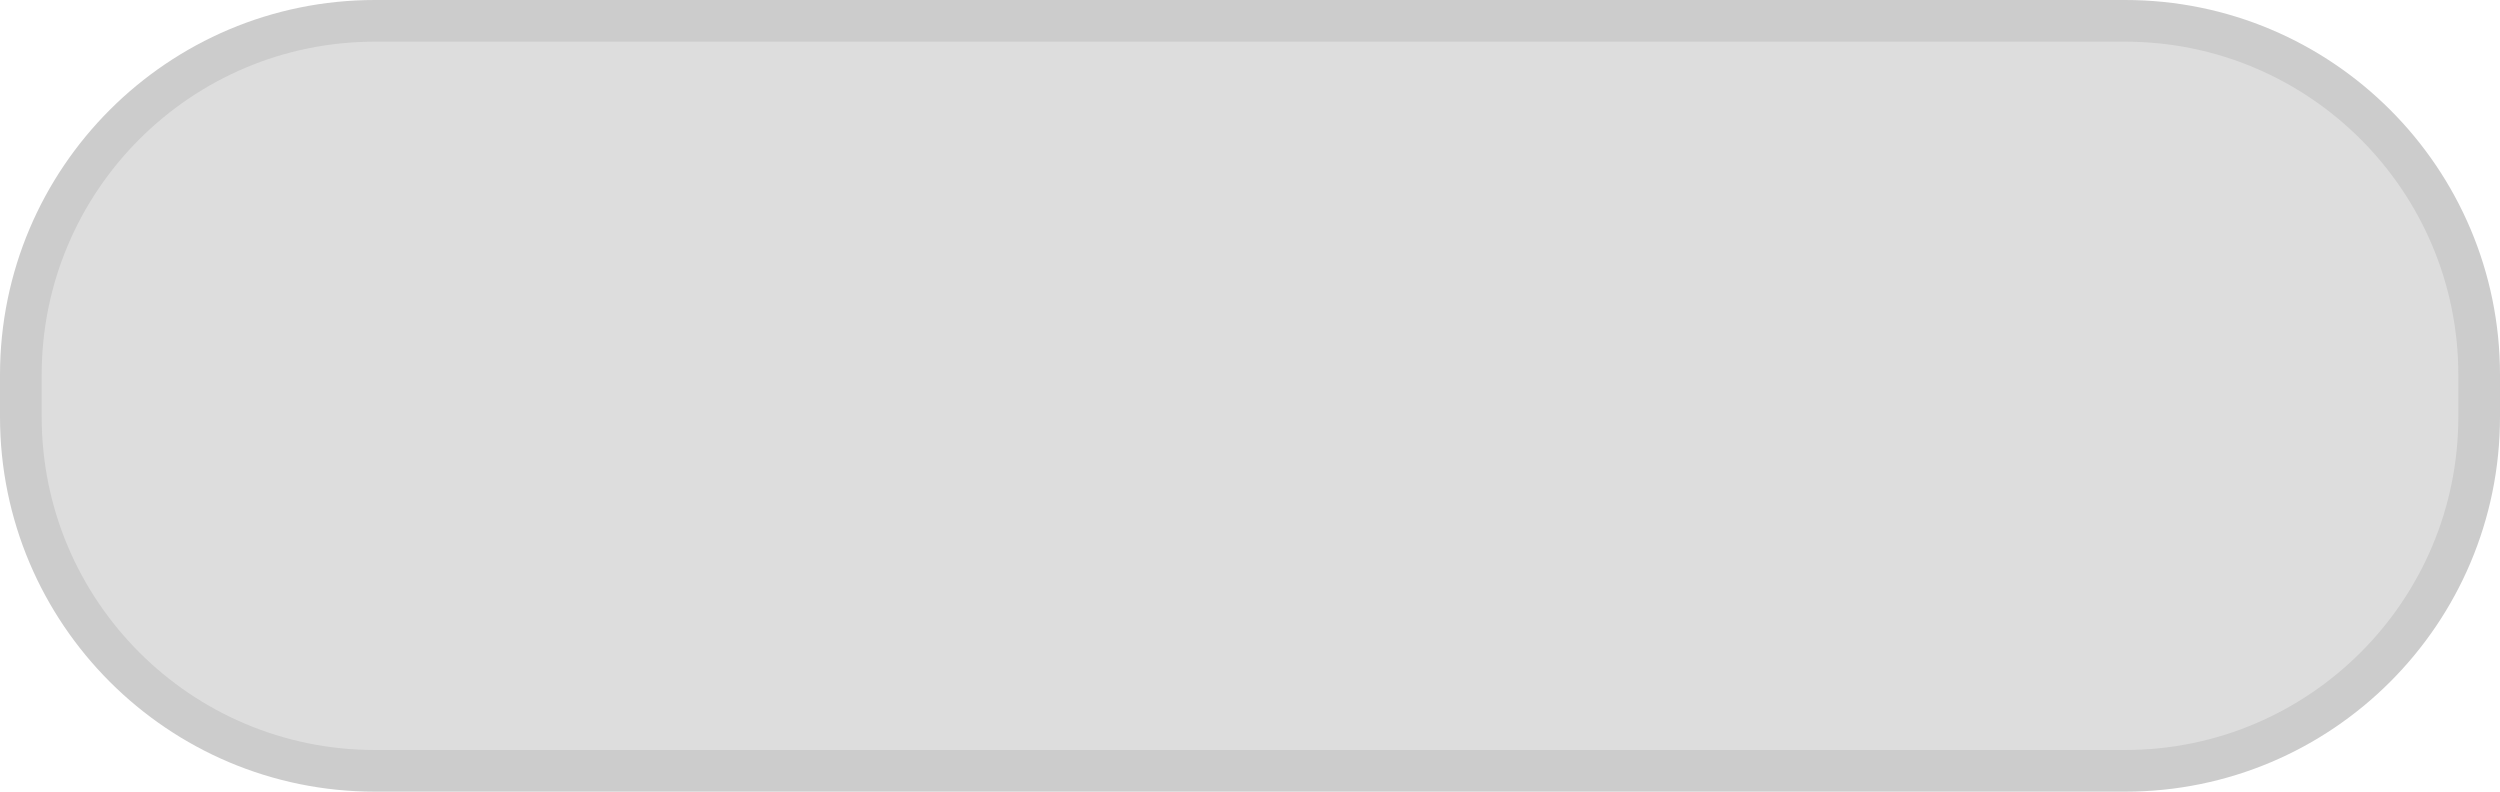
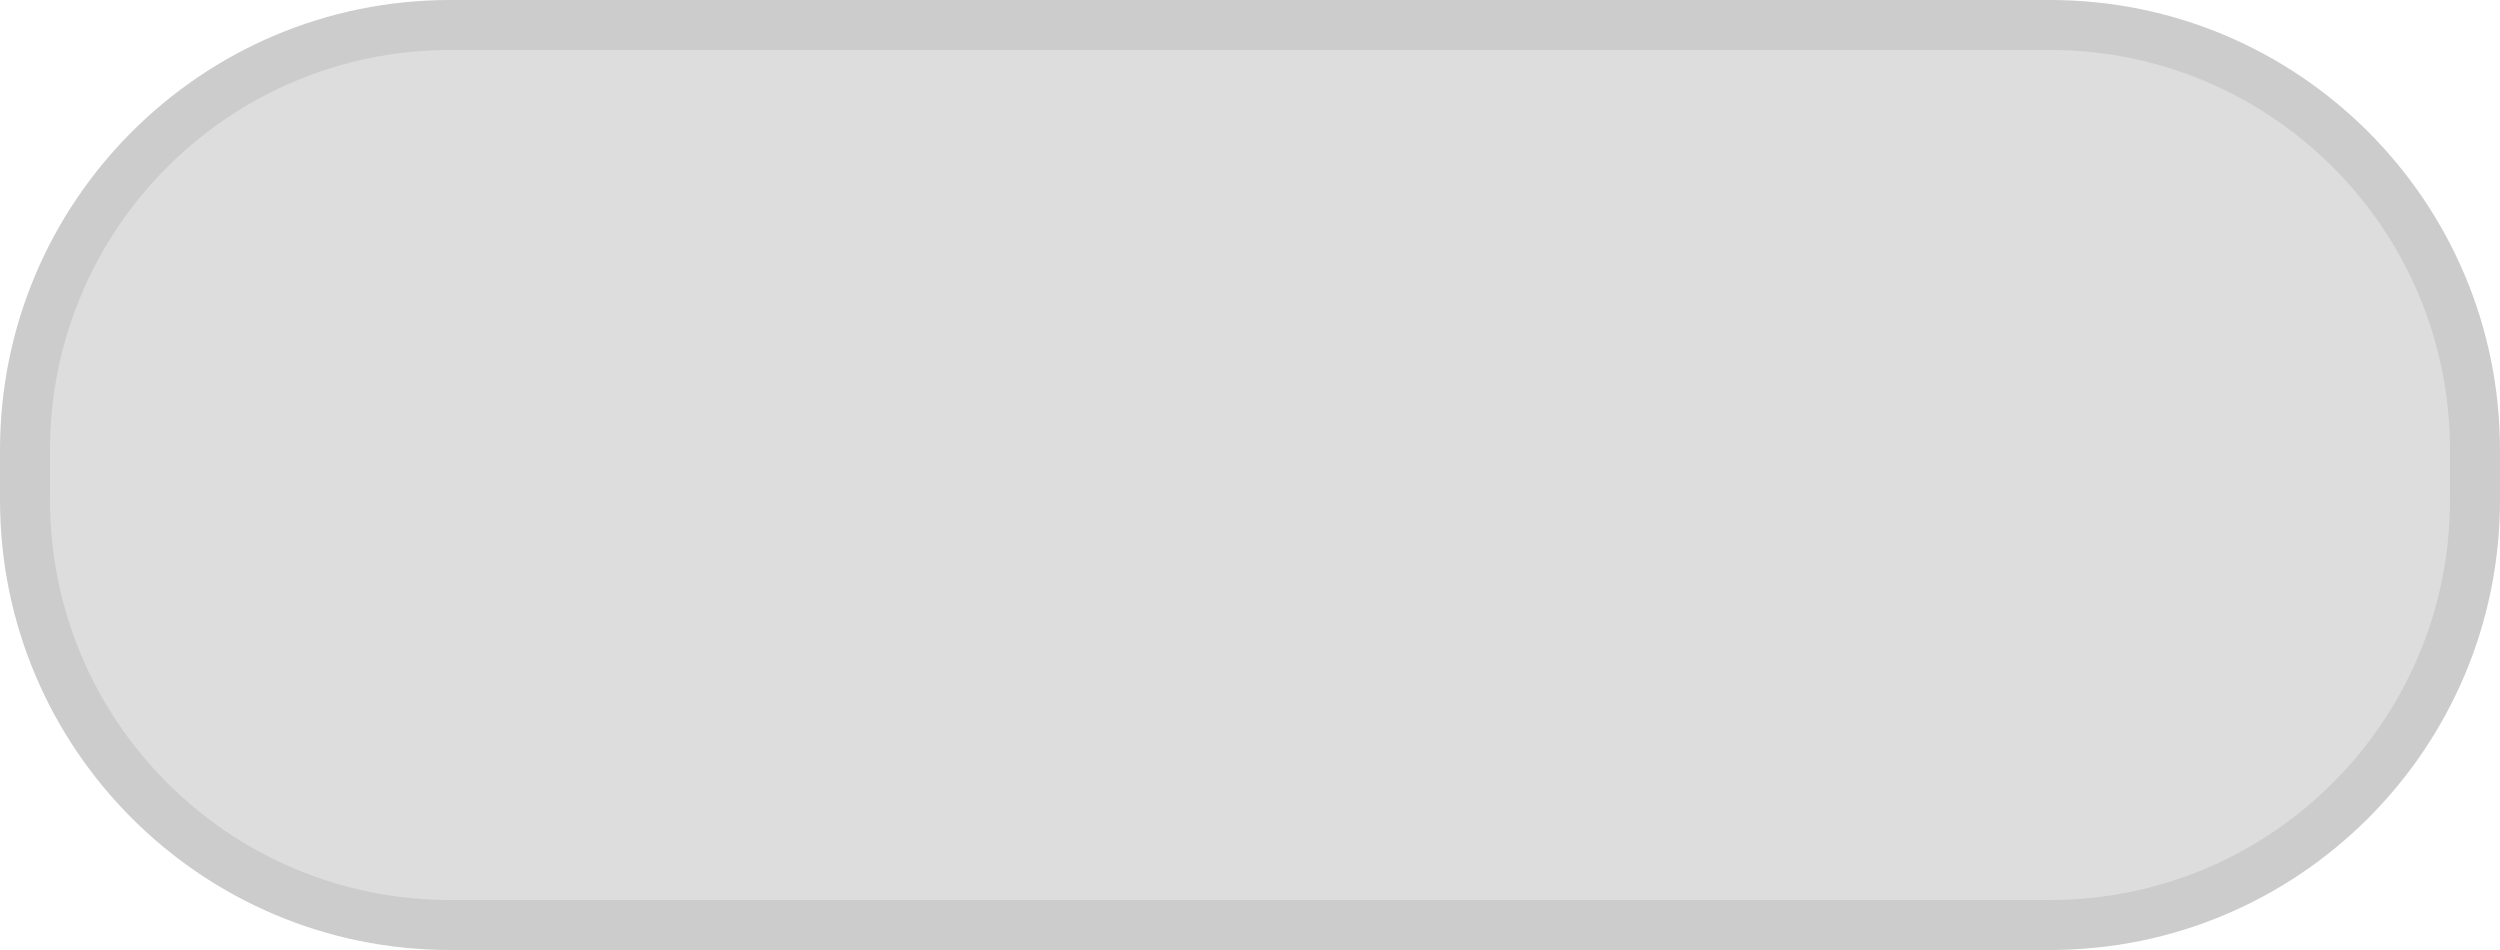
- <svg xmlns="http://www.w3.org/2000/svg" width="60" height="19" viewBox="0 0 60 19">
-   <rect width="60" height="19" fill="#cccccc" rx="9" ry="9" />
-   <rect x="1" y="1" width="58" height="17" fill="#dddddd" rx="8" ry="8" />
+ <svg xmlns="http://www.w3.org/2000/svg" width="50" height="19" viewBox="0 0 50 19">
+   <rect width="50" height="19" fill="#cccccc" rx="9" ry="9" />
+   <rect x="1" y="1" width="48" height="17" fill="#dddddd" rx="8" ry="8" />
</svg>
